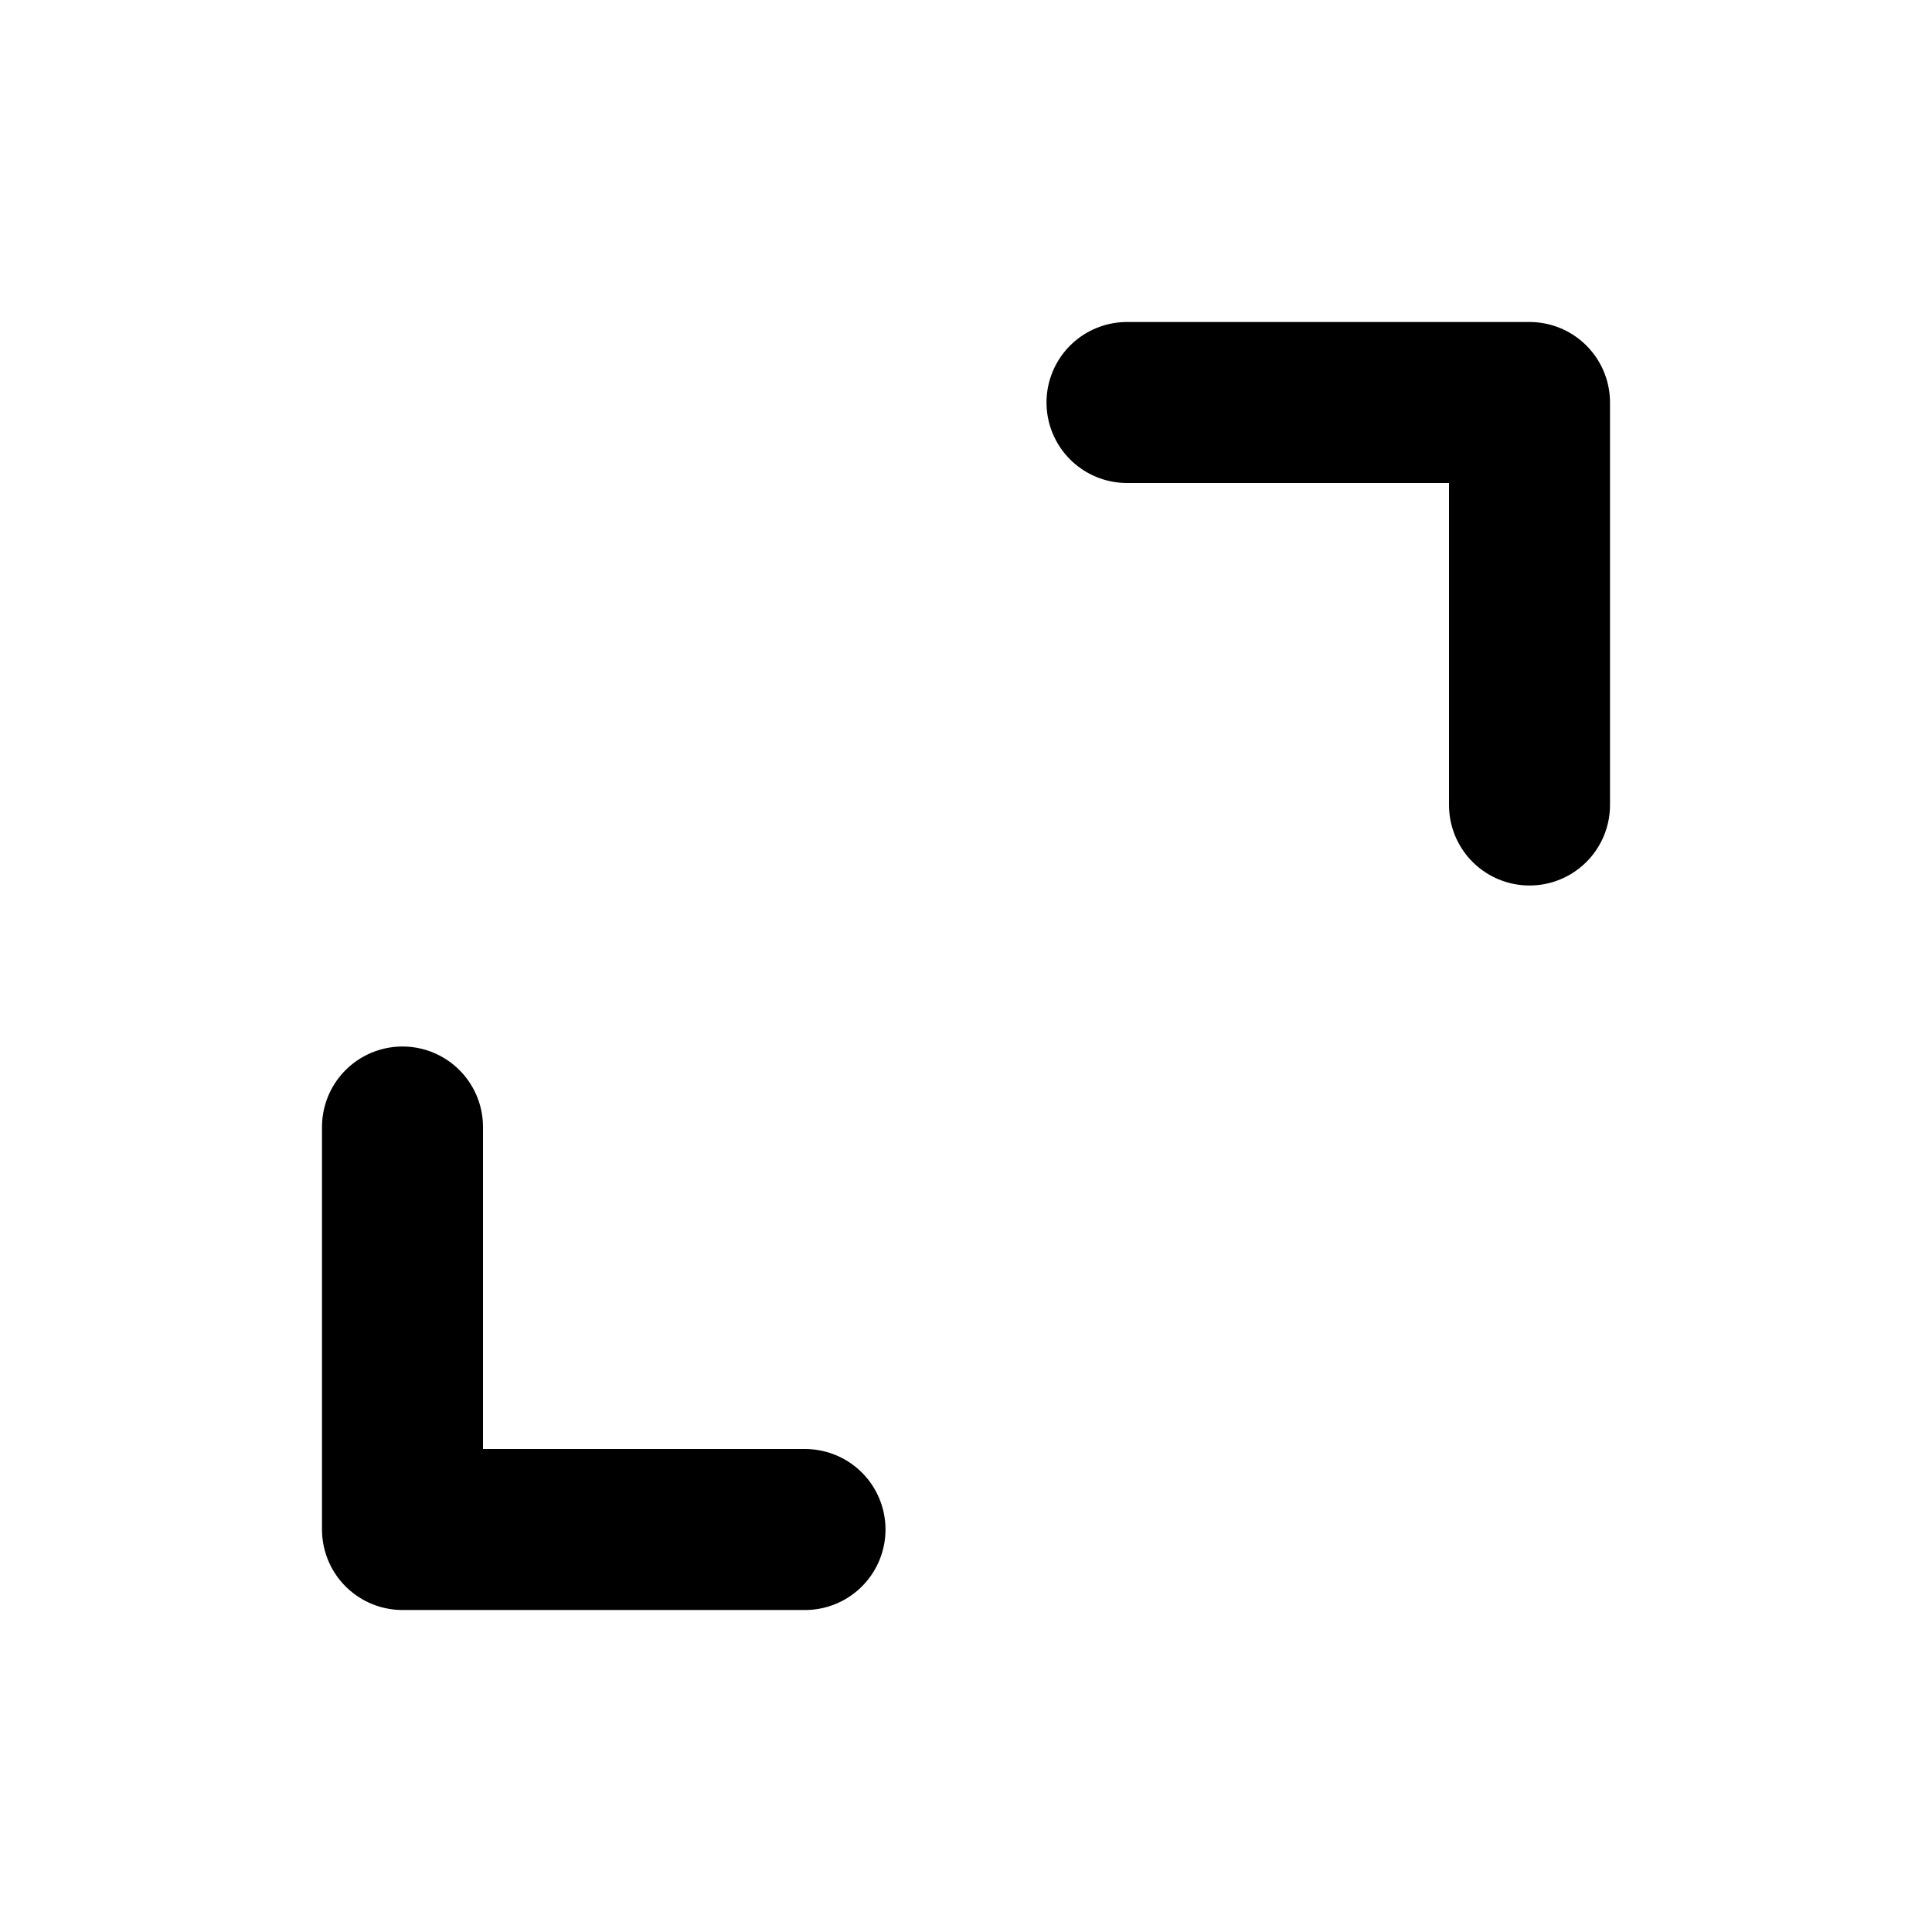
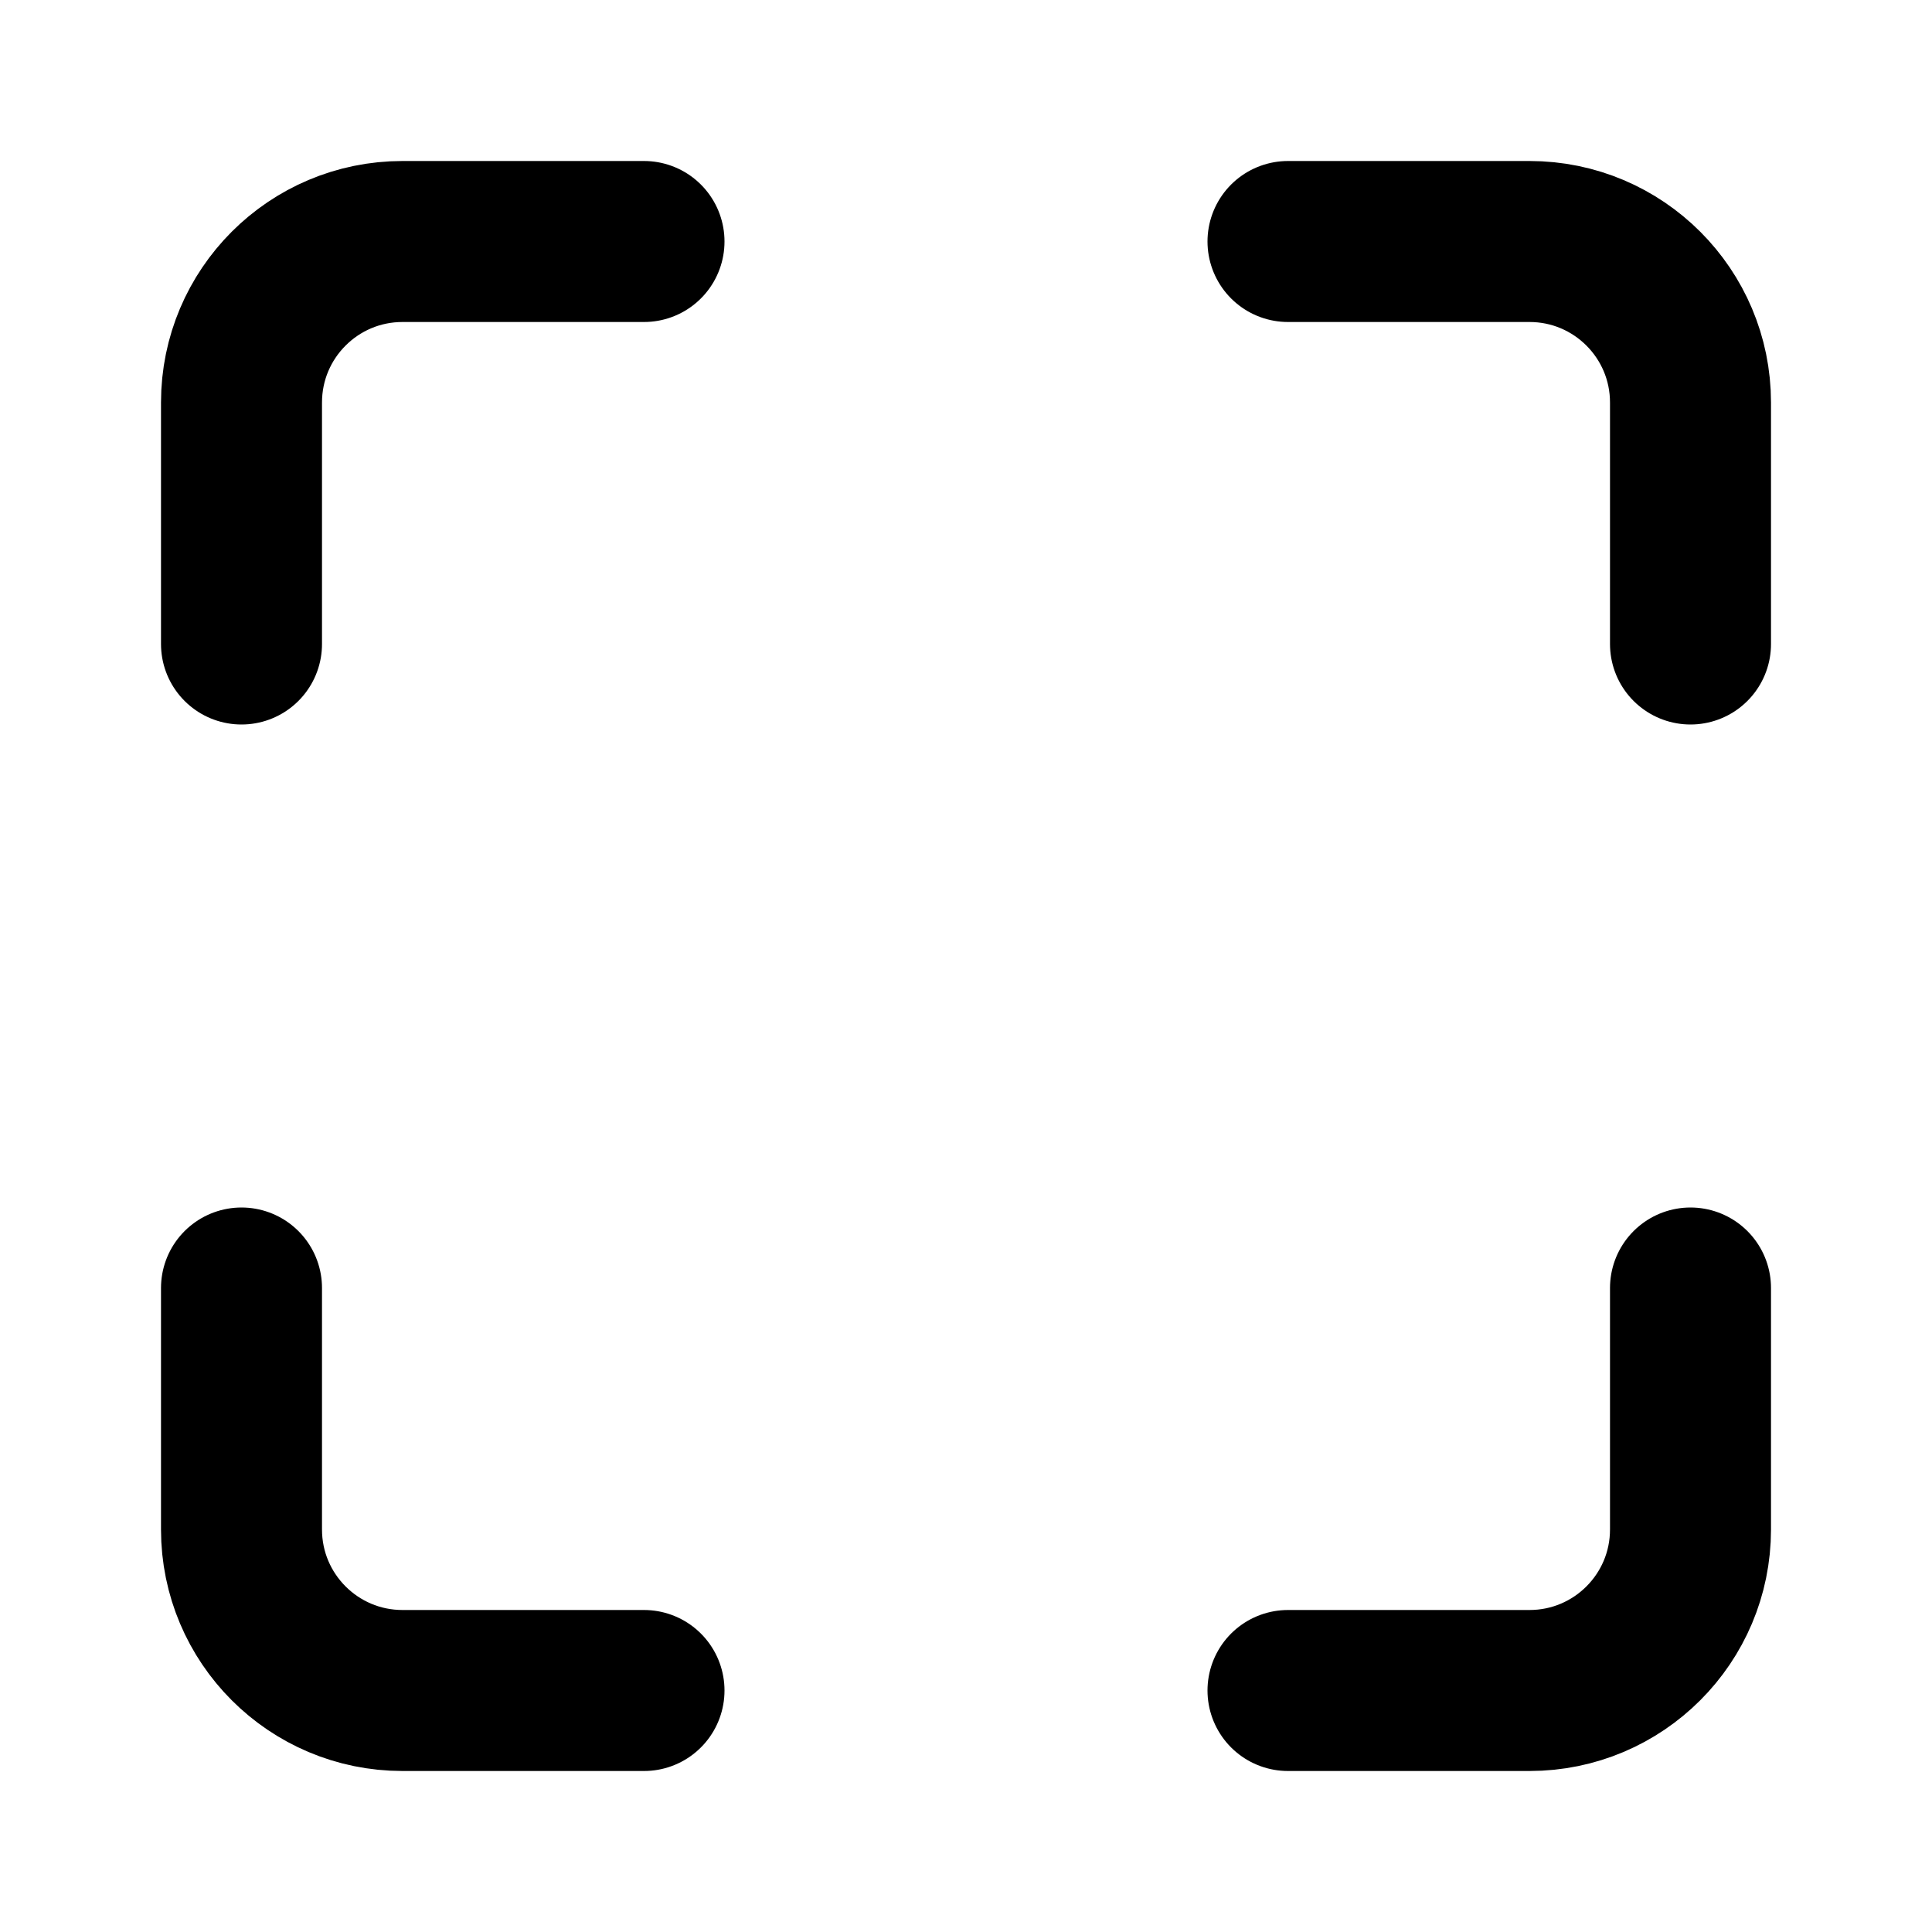
- <svg xmlns="http://www.w3.org/2000/svg" width="800px" height="800px" viewBox="0 0 24 24" fill="none">
-   <g id="Arrow / Expand">
-     <path id="Vector" d="M10 19H5V14M14 5H19V10" stroke="#000000" stroke-width="2" stroke-linecap="round" stroke-linejoin="round" />
+ <svg xmlns="http://www.w3.org/2000/svg" width="800px" height="800px" viewBox="0 0 24 24">
+   <g id="Complete">
+     <g id="maximize">
+       <g>
+         <path d="M3,8V5A2,2,0,0,1,5,3H8" fill="none" stroke="#000000" stroke-linecap="round" stroke-linejoin="round" stroke-width="2" />
+         <path d="M21,16v3a2,2,0,0,1-2,2H16" fill="none" stroke="#000000" stroke-linecap="round" stroke-linejoin="round" stroke-width="2" />
+         <path d="M3,16v3a2,2,0,0,0,2,2H8" fill="none" stroke="#000000" stroke-linecap="round" stroke-linejoin="round" stroke-width="2" />
+         <path d="M21,8V5a2,2,0,0,0-2-2H16" fill="none" stroke="#000000" stroke-linecap="round" stroke-linejoin="round" stroke-width="2" />
+       </g>
+     </g>
  </g>
</svg>
